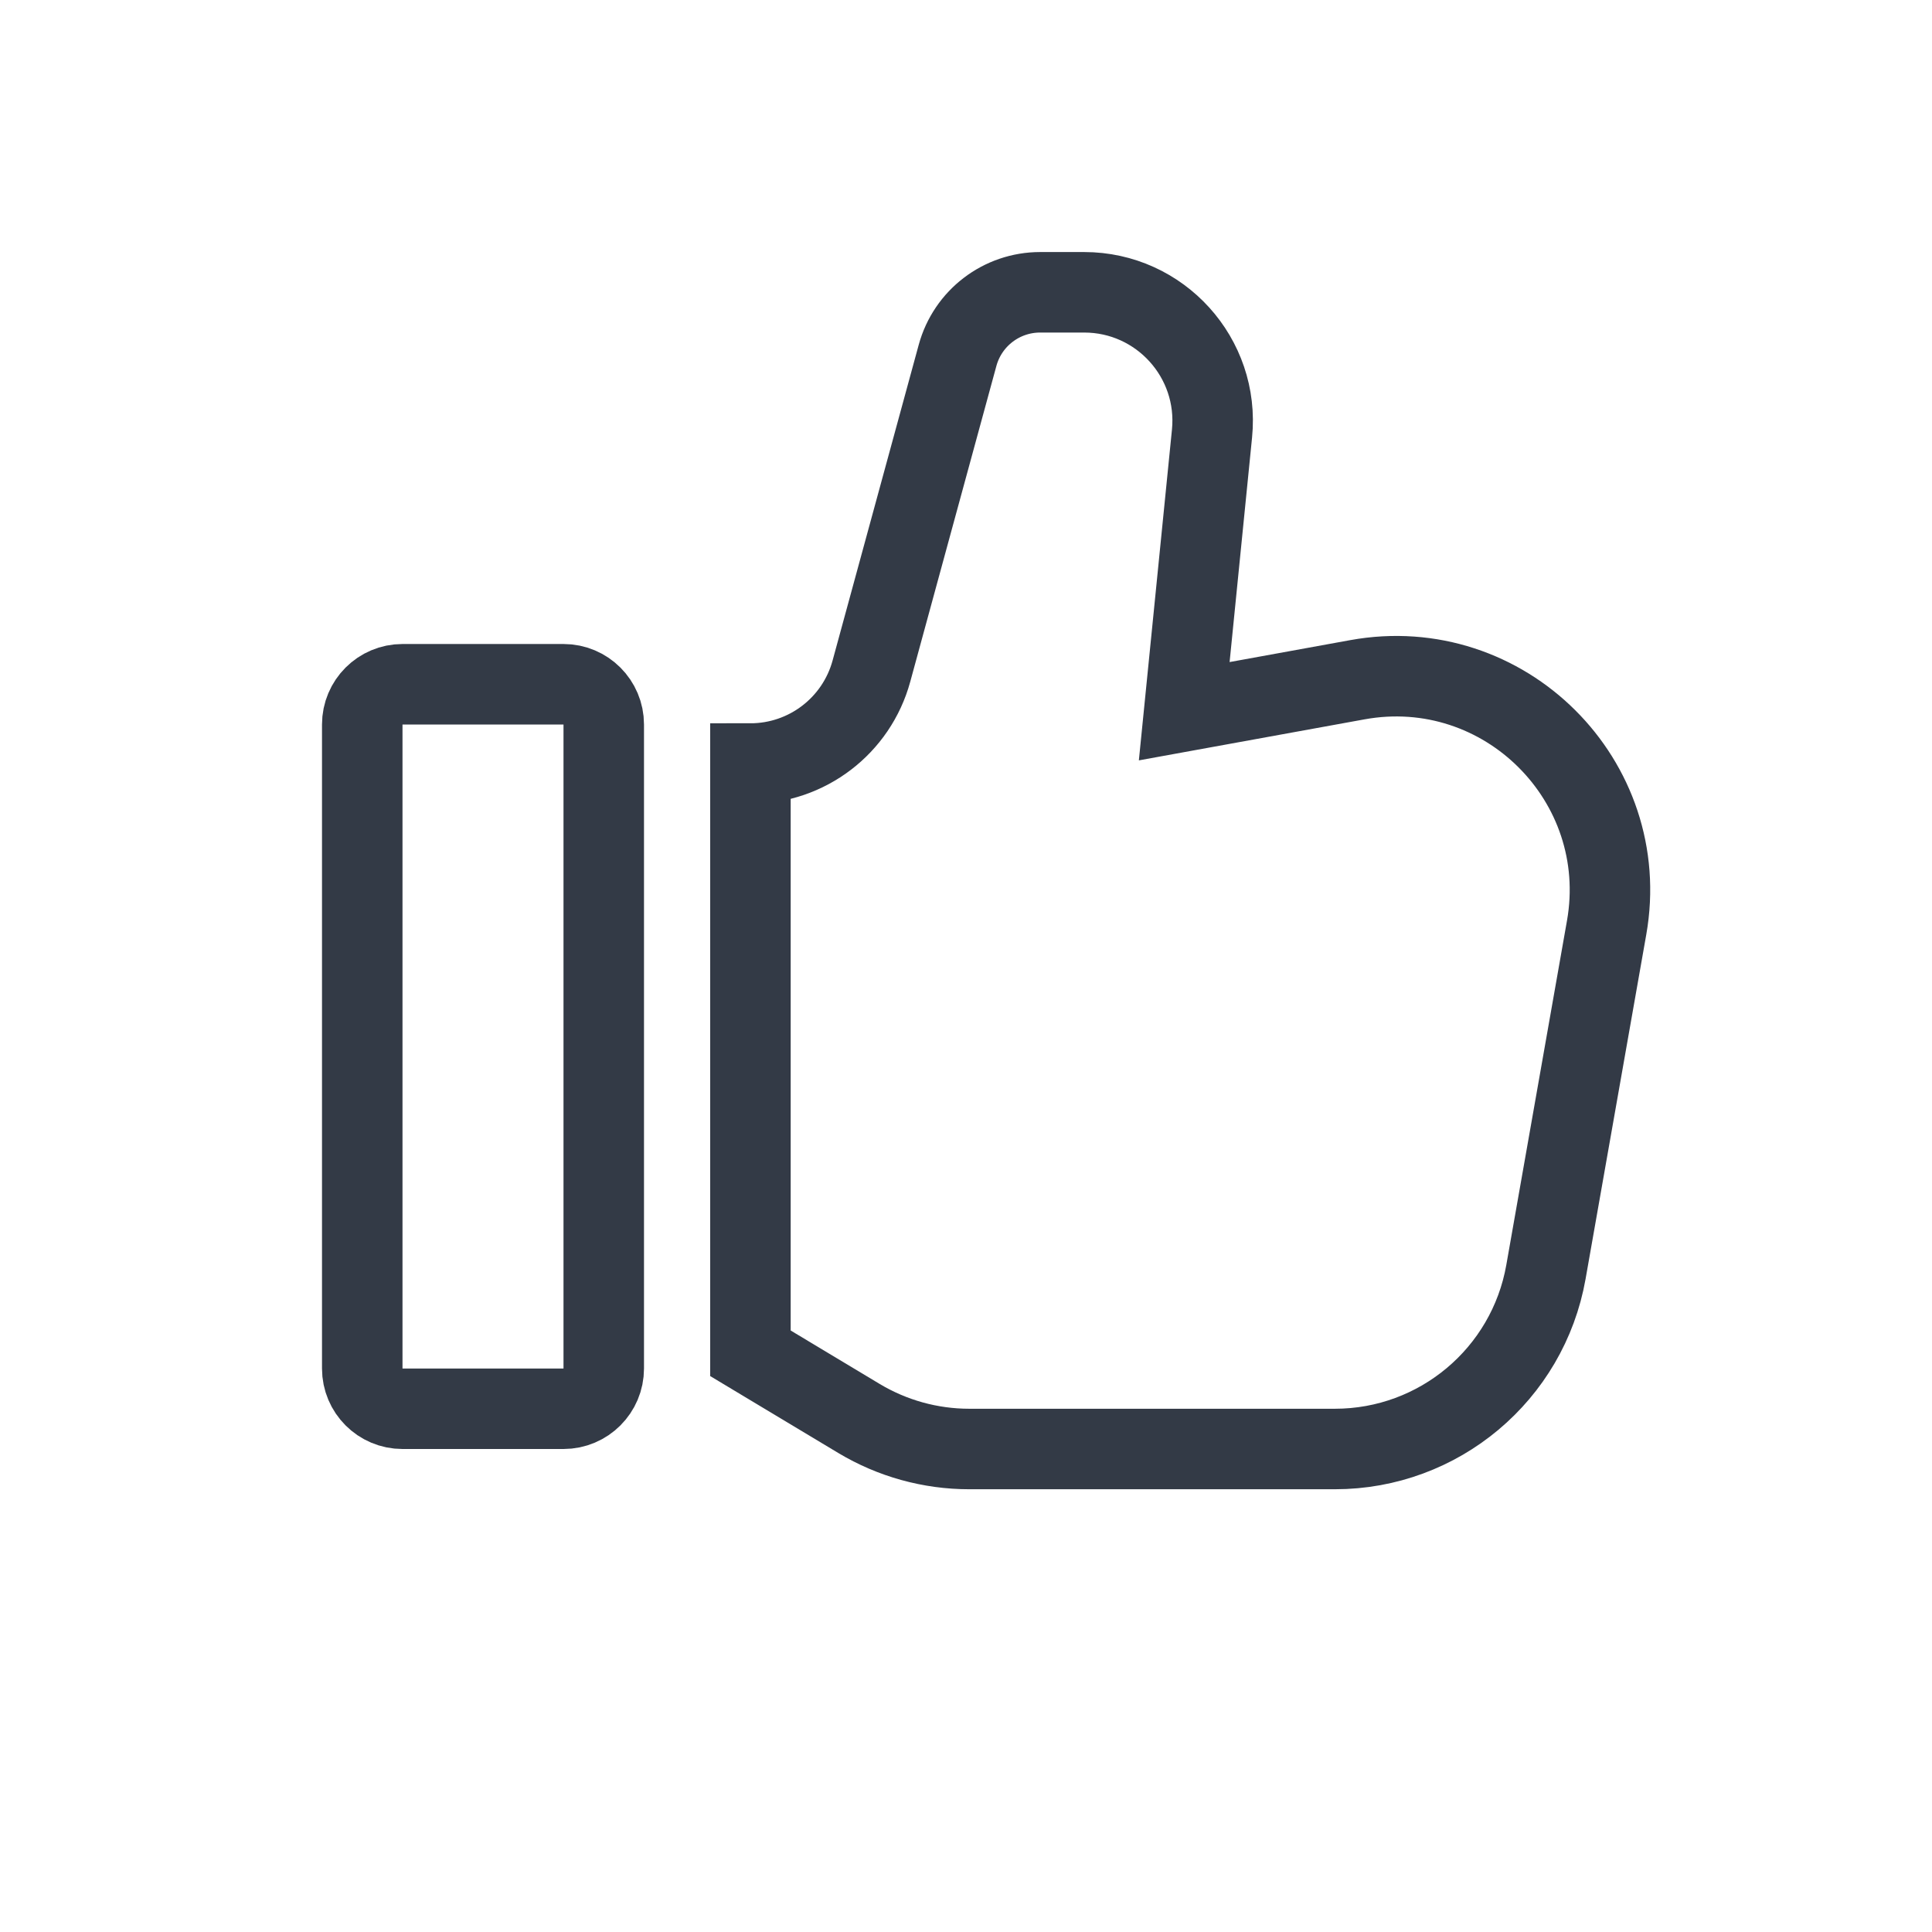
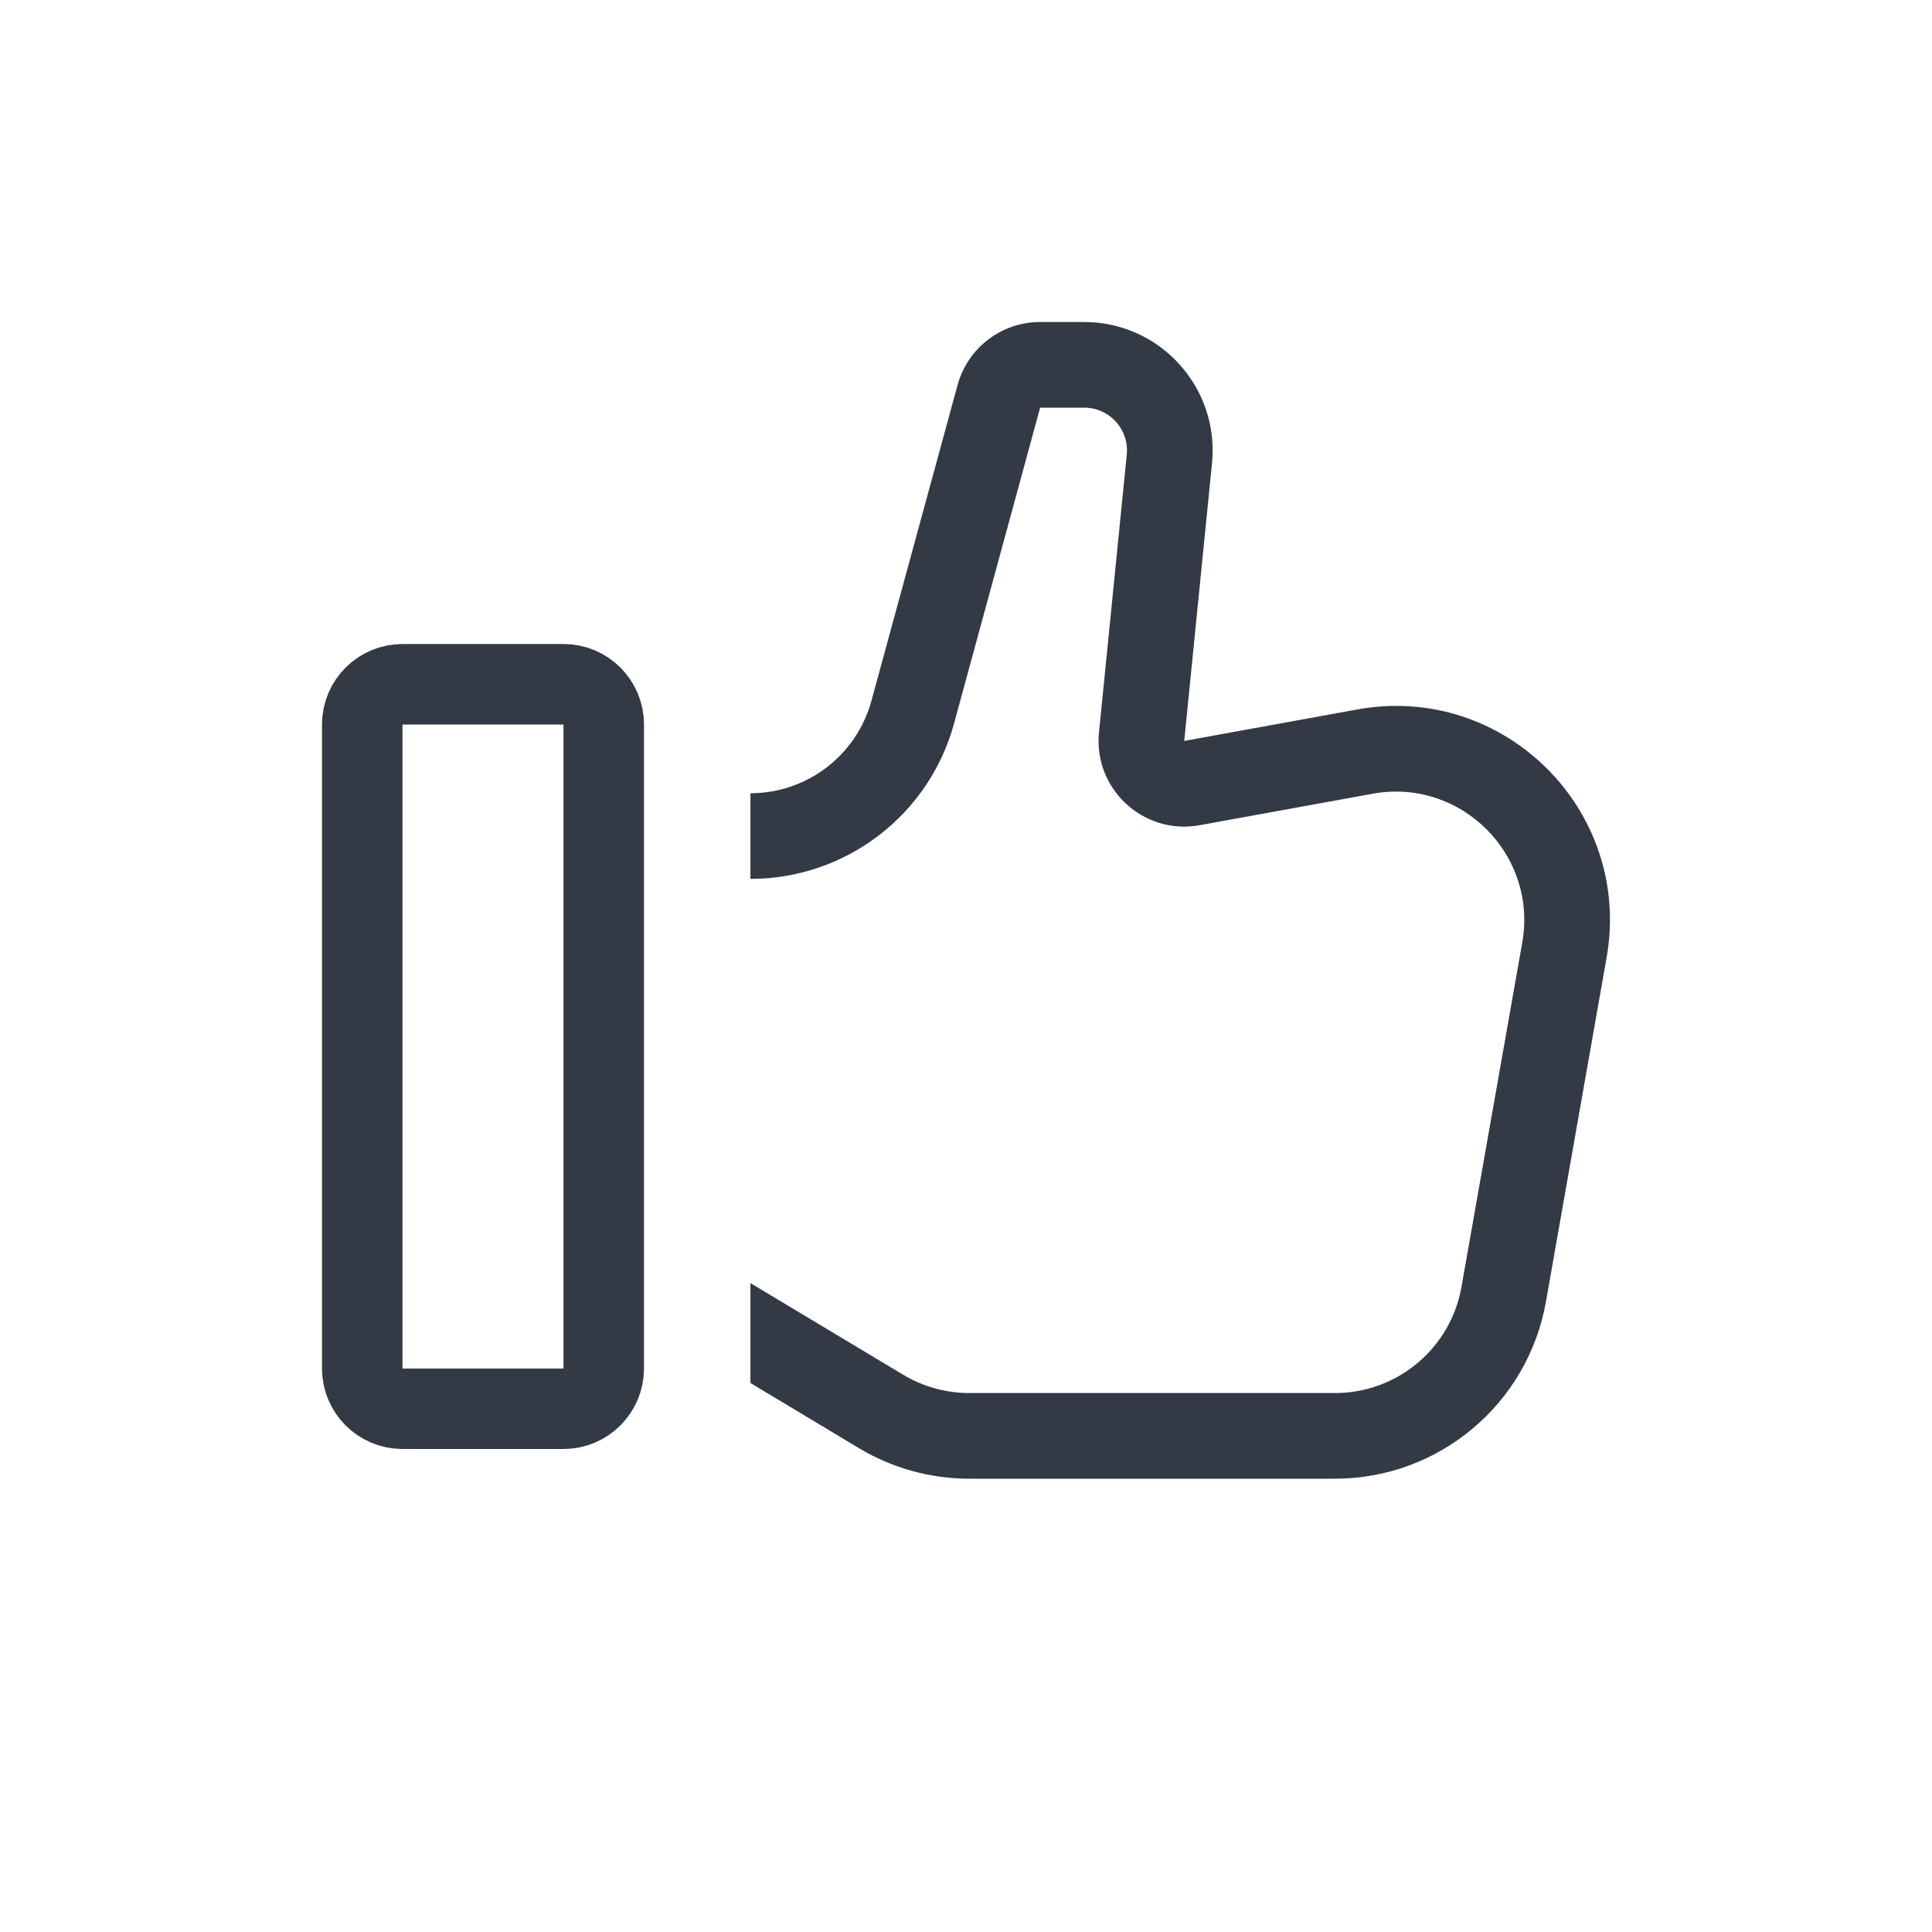
<svg xmlns="http://www.w3.org/2000/svg" width="24" height="24" viewBox="0 0 24 24" fill="none">
-   <path d="M4.5 9C4.5 8.724 4.724 8.5 5 8.5H7C7.276 8.5 7.5 8.724 7.5 9V17C7.5 17.276 7.276 17.5 7 17.5H5C4.724 17.5 4.5 17.276 4.5 17V9Z" stroke="#333A46" />
-   <path fill-rule="evenodd" clip-rule="evenodd" d="M12.921 3.631C12.441 3.631 12.021 3.952 11.895 4.415L10.825 8.337C10.64 9.015 10.024 9.485 9.322 9.485V10.549V15.57V16.403V16.811L10.671 17.621C11.085 17.869 11.558 18 12.04 18H16.583C17.874 18 18.979 17.073 19.204 15.802L19.958 11.524C20.28 9.7 18.685 8.113 16.862 8.444L14.711 8.835L15.056 5.386C15.15 4.446 14.412 3.631 13.468 3.631H12.921Z" stroke="#333A46" />
+   <path transform="scale(1,-1) translate(0,-24)" d="M4.5 7C4.5 6.724 4.724 6.5 5 6.5H7C7.276 6.5 7.5 6.724 7.5 7V15C7.5 15.276 7.276 15.5 7 15.5H5C4.724 15.5 4.5 15.276 4.5 15V7Z" stroke="#333A46" />
+   <path transform="scale(1,-1) translate(0,-24)" fill-rule="evenodd" clip-rule="evenodd" d="M9.322 8.061L11.219 6.923C11.467 6.774 11.751 6.695 12.04 6.695H16.583C17.358 6.695 18.021 7.251 18.155 8.014L18.91 12.291C19.103 13.386 18.146 14.339 17.052 14.14L14.902 13.749C14.206 13.622 13.582 14.198 13.652 14.902L13.997 18.351C14.029 18.664 13.783 18.936 13.468 18.936H12.921L11.852 15.014C11.541 13.873 10.505 13.082 9.322 13.082V14.146C10.024 14.146 10.64 14.616 10.825 15.294L11.895 19.216C12.021 19.679 12.441 20 12.921 20H13.468C14.412 20 15.15 19.184 15.056 18.245L14.711 14.796L16.862 15.187C18.685 15.518 20.28 13.931 19.958 12.106L19.204 7.829C18.979 6.558 17.874 5.631 16.583 5.631H12.04C11.558 5.631 11.085 5.762 10.671 6.01L9.322 6.82V8.061Z" fill="#333A46" />
</svg>
